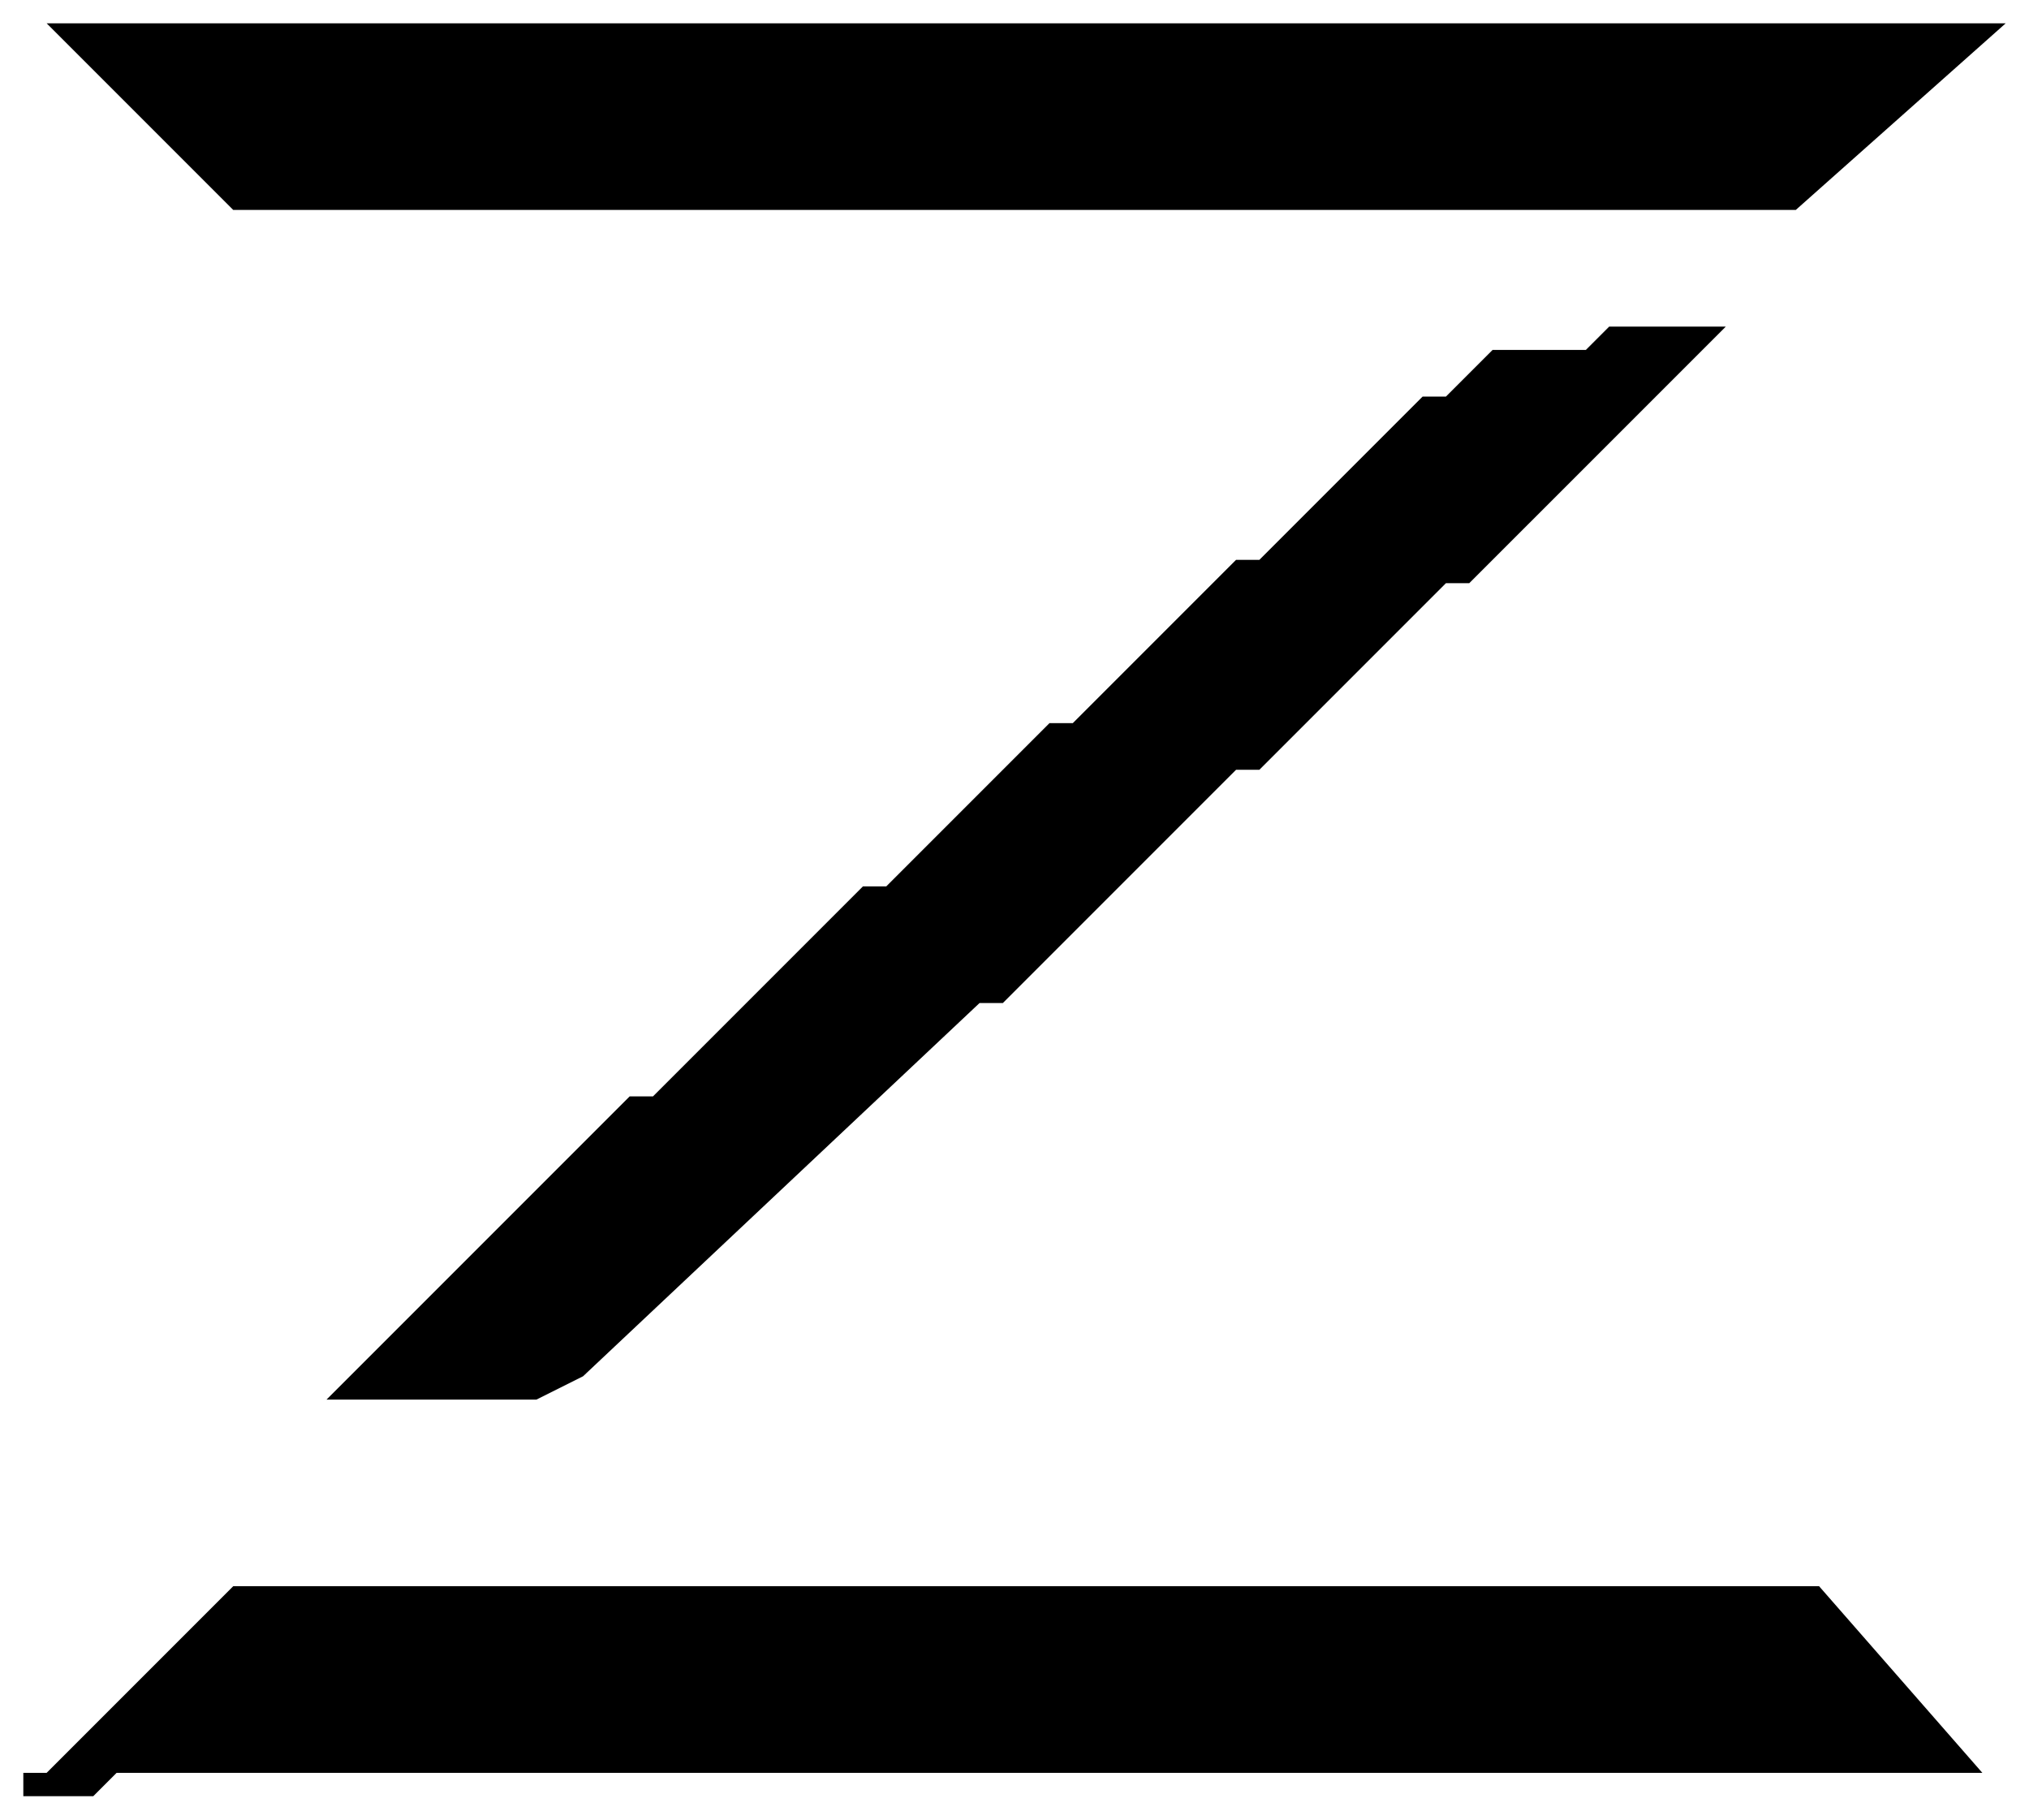
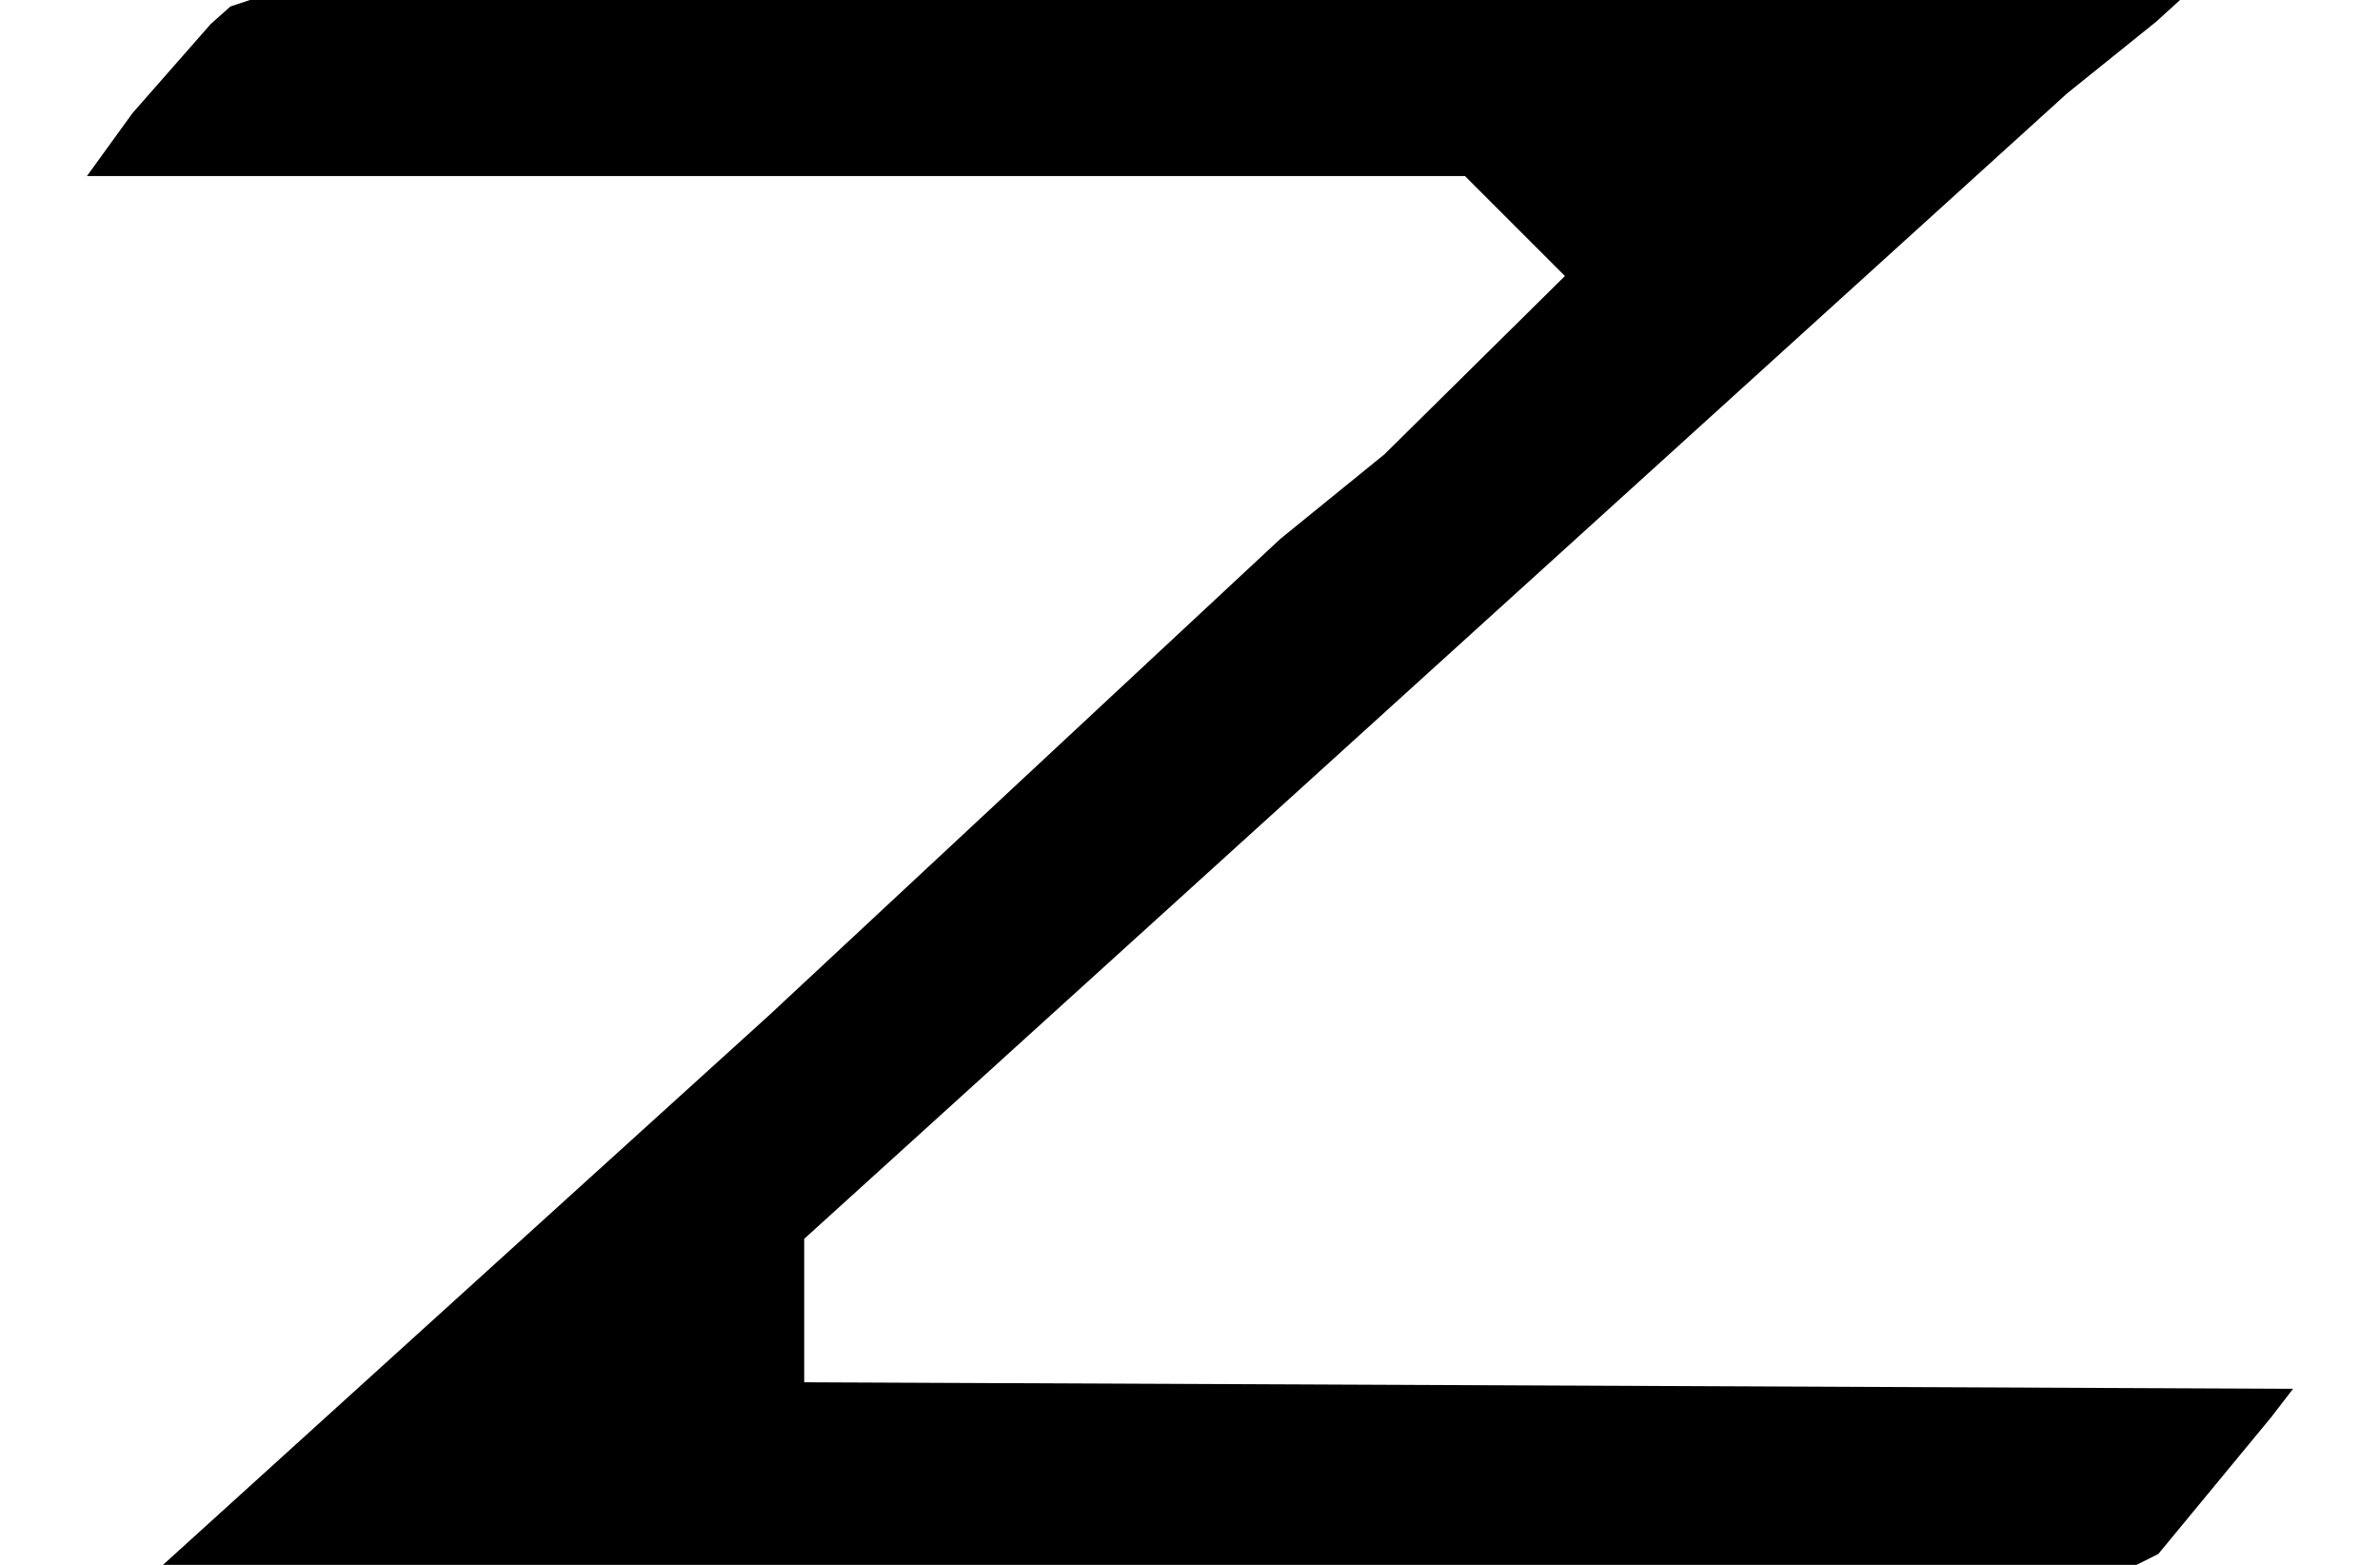
- <svg xmlns="http://www.w3.org/2000/svg" viewBox="0 0 87 78">
-   <path fill="black" fill-rule="evenodd" d="M 1,77 L 4,77 L 5,76 L 85,76 L 78,68 L 10,68 L 2,76 L 1,76 Z M 75,14 L 69,14 L 68,15 L 64,15 L 62,17 L 61,17 L 54,24 L 53,24 L 46,31 L 45,31 L 38,38 L 37,38 L 28,47 L 27,47 L 14,60 L 23,60 L 25,59 L 42,43 L 43,43 L 53,33 L 54,33 L 62,25 L 63,25 L 74,14 Z M 2,1 L 10,9 L 77,9 L 86,1 Z" />
+ <svg xmlns="http://www.w3.org/2000/svg" viewBox="0 0 1095 720">
+   <path fill="black" fill-rule="evenodd" d="M 61,52 L 97,11 L 106,3 L 115,0 L 1003,0 L 992,10 L 951,43 L 370,570 L 370,636 L 1055,639 L 1045,652 L 993,715 L 983,720 L 75,720 L 354,467 L 589,248 L 637,209 L 720,127 L 674,81 L 40,81 Z" />
</svg>
